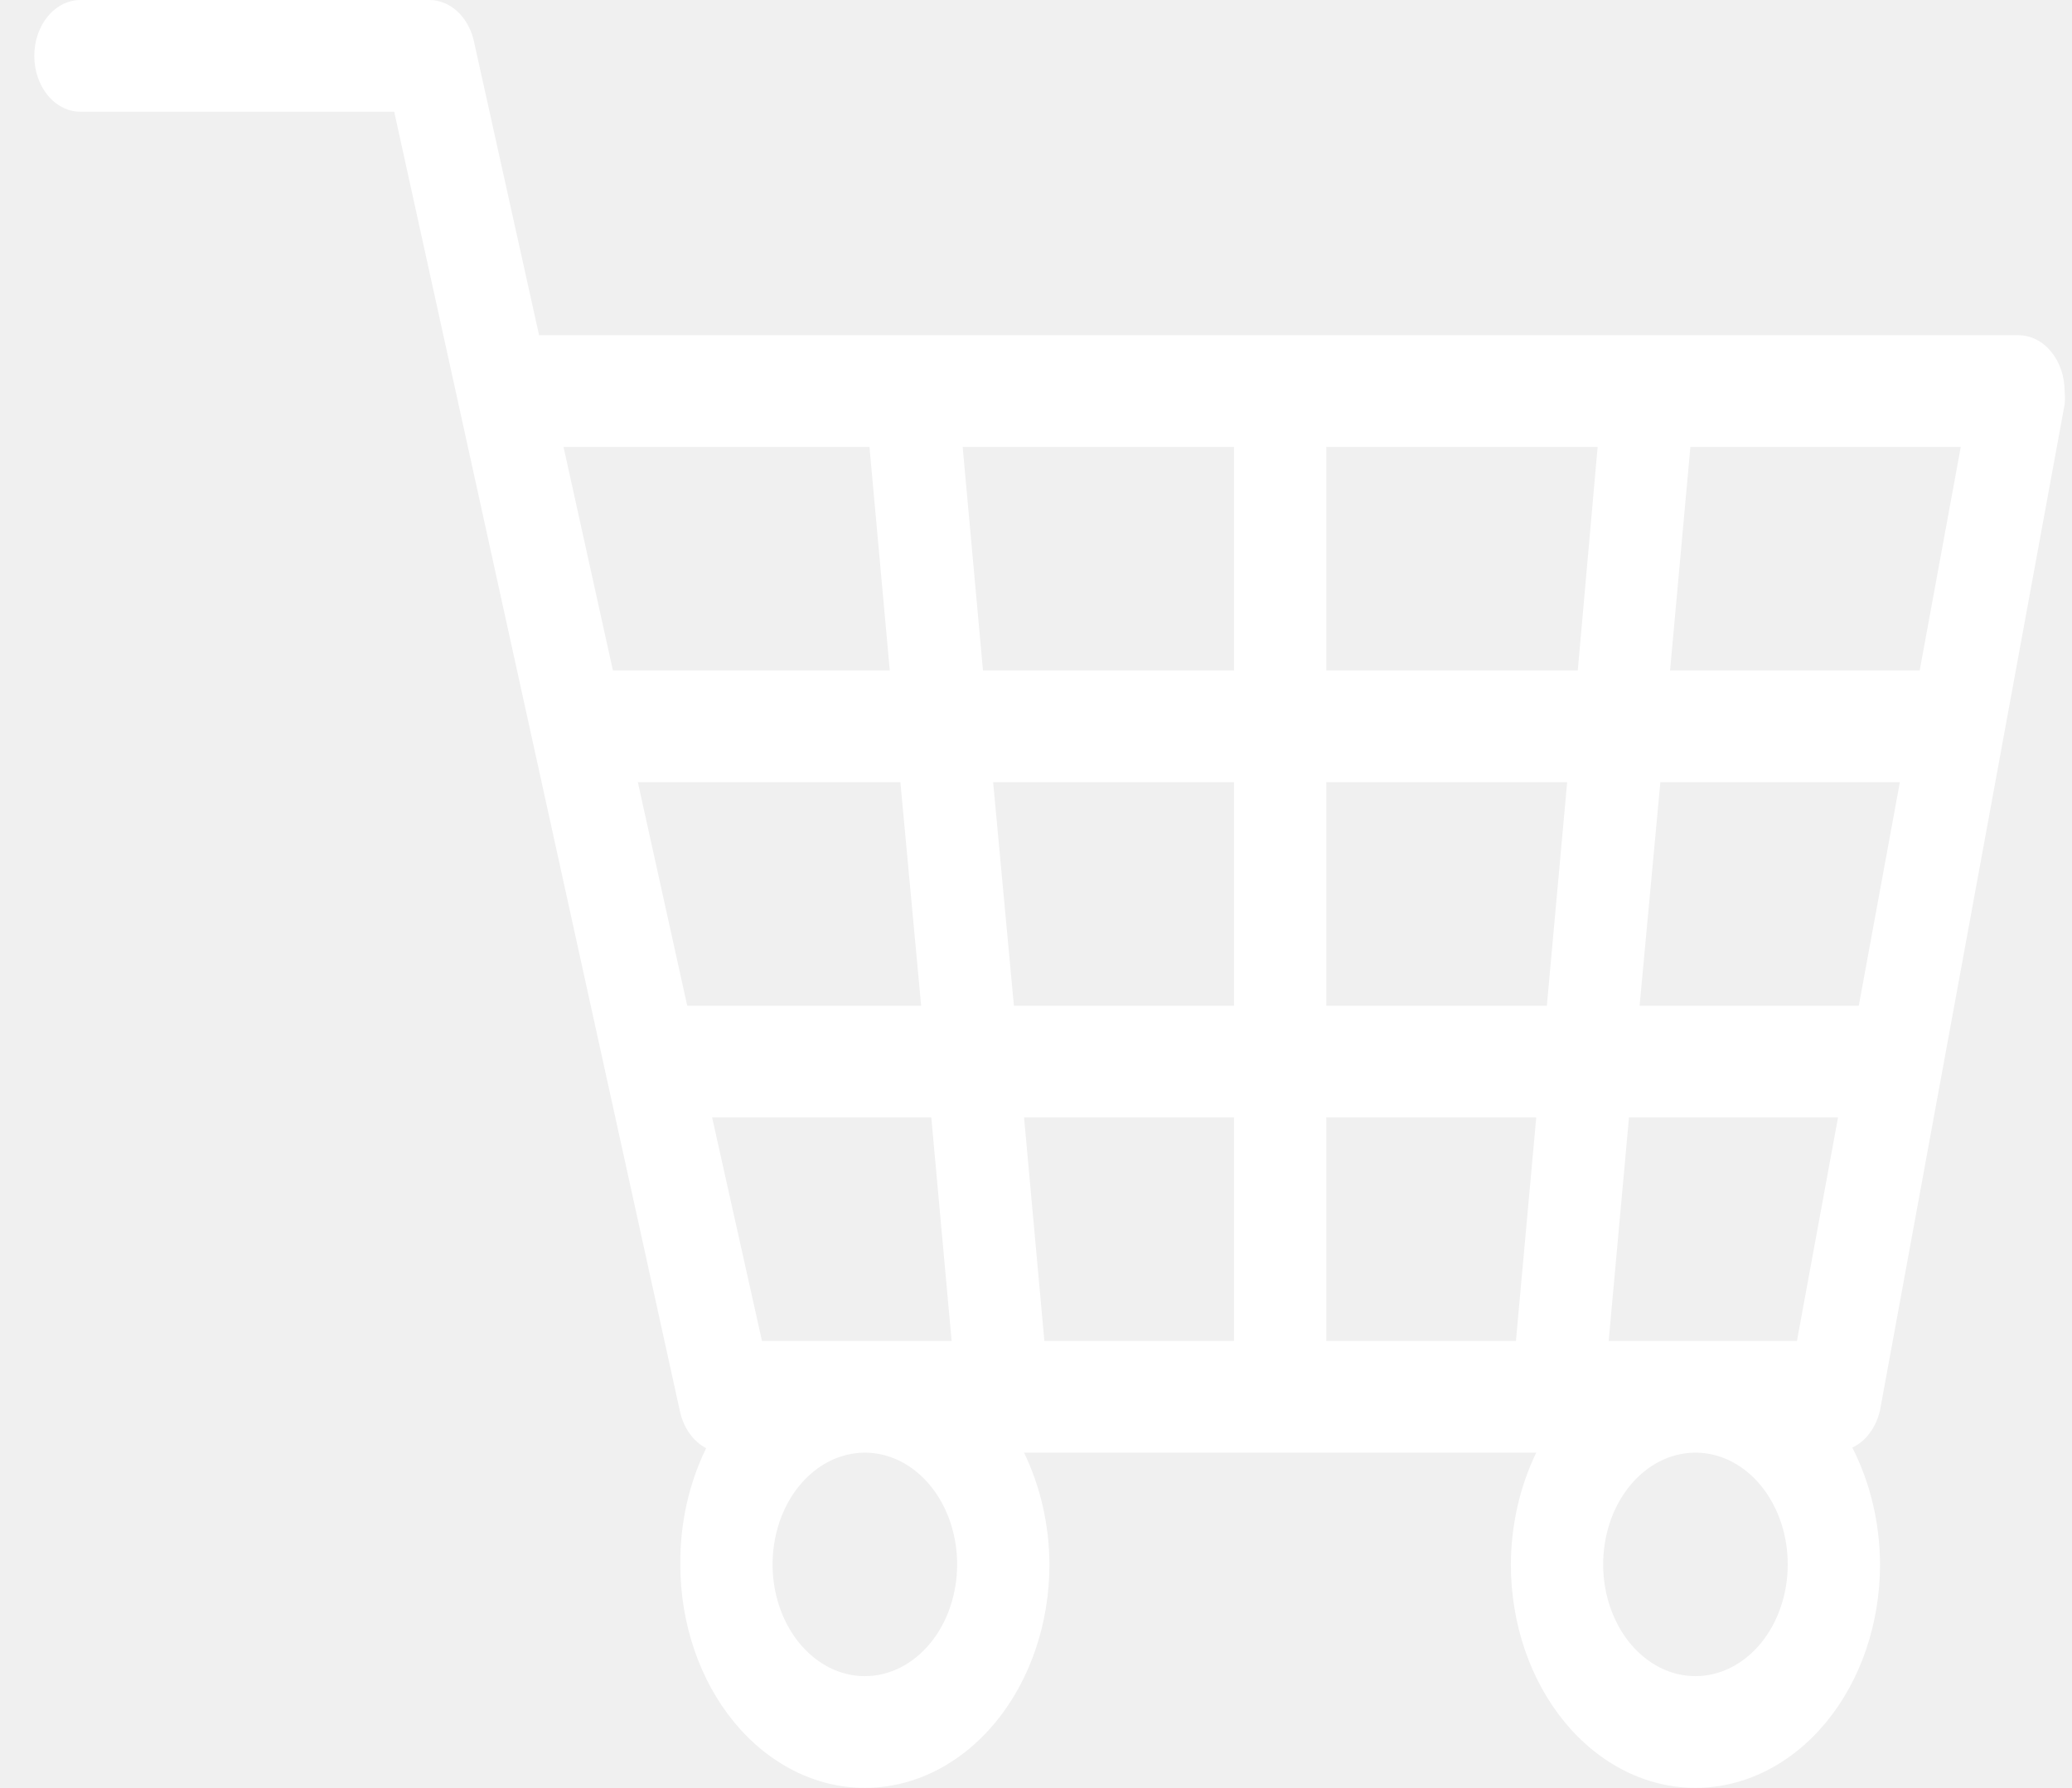
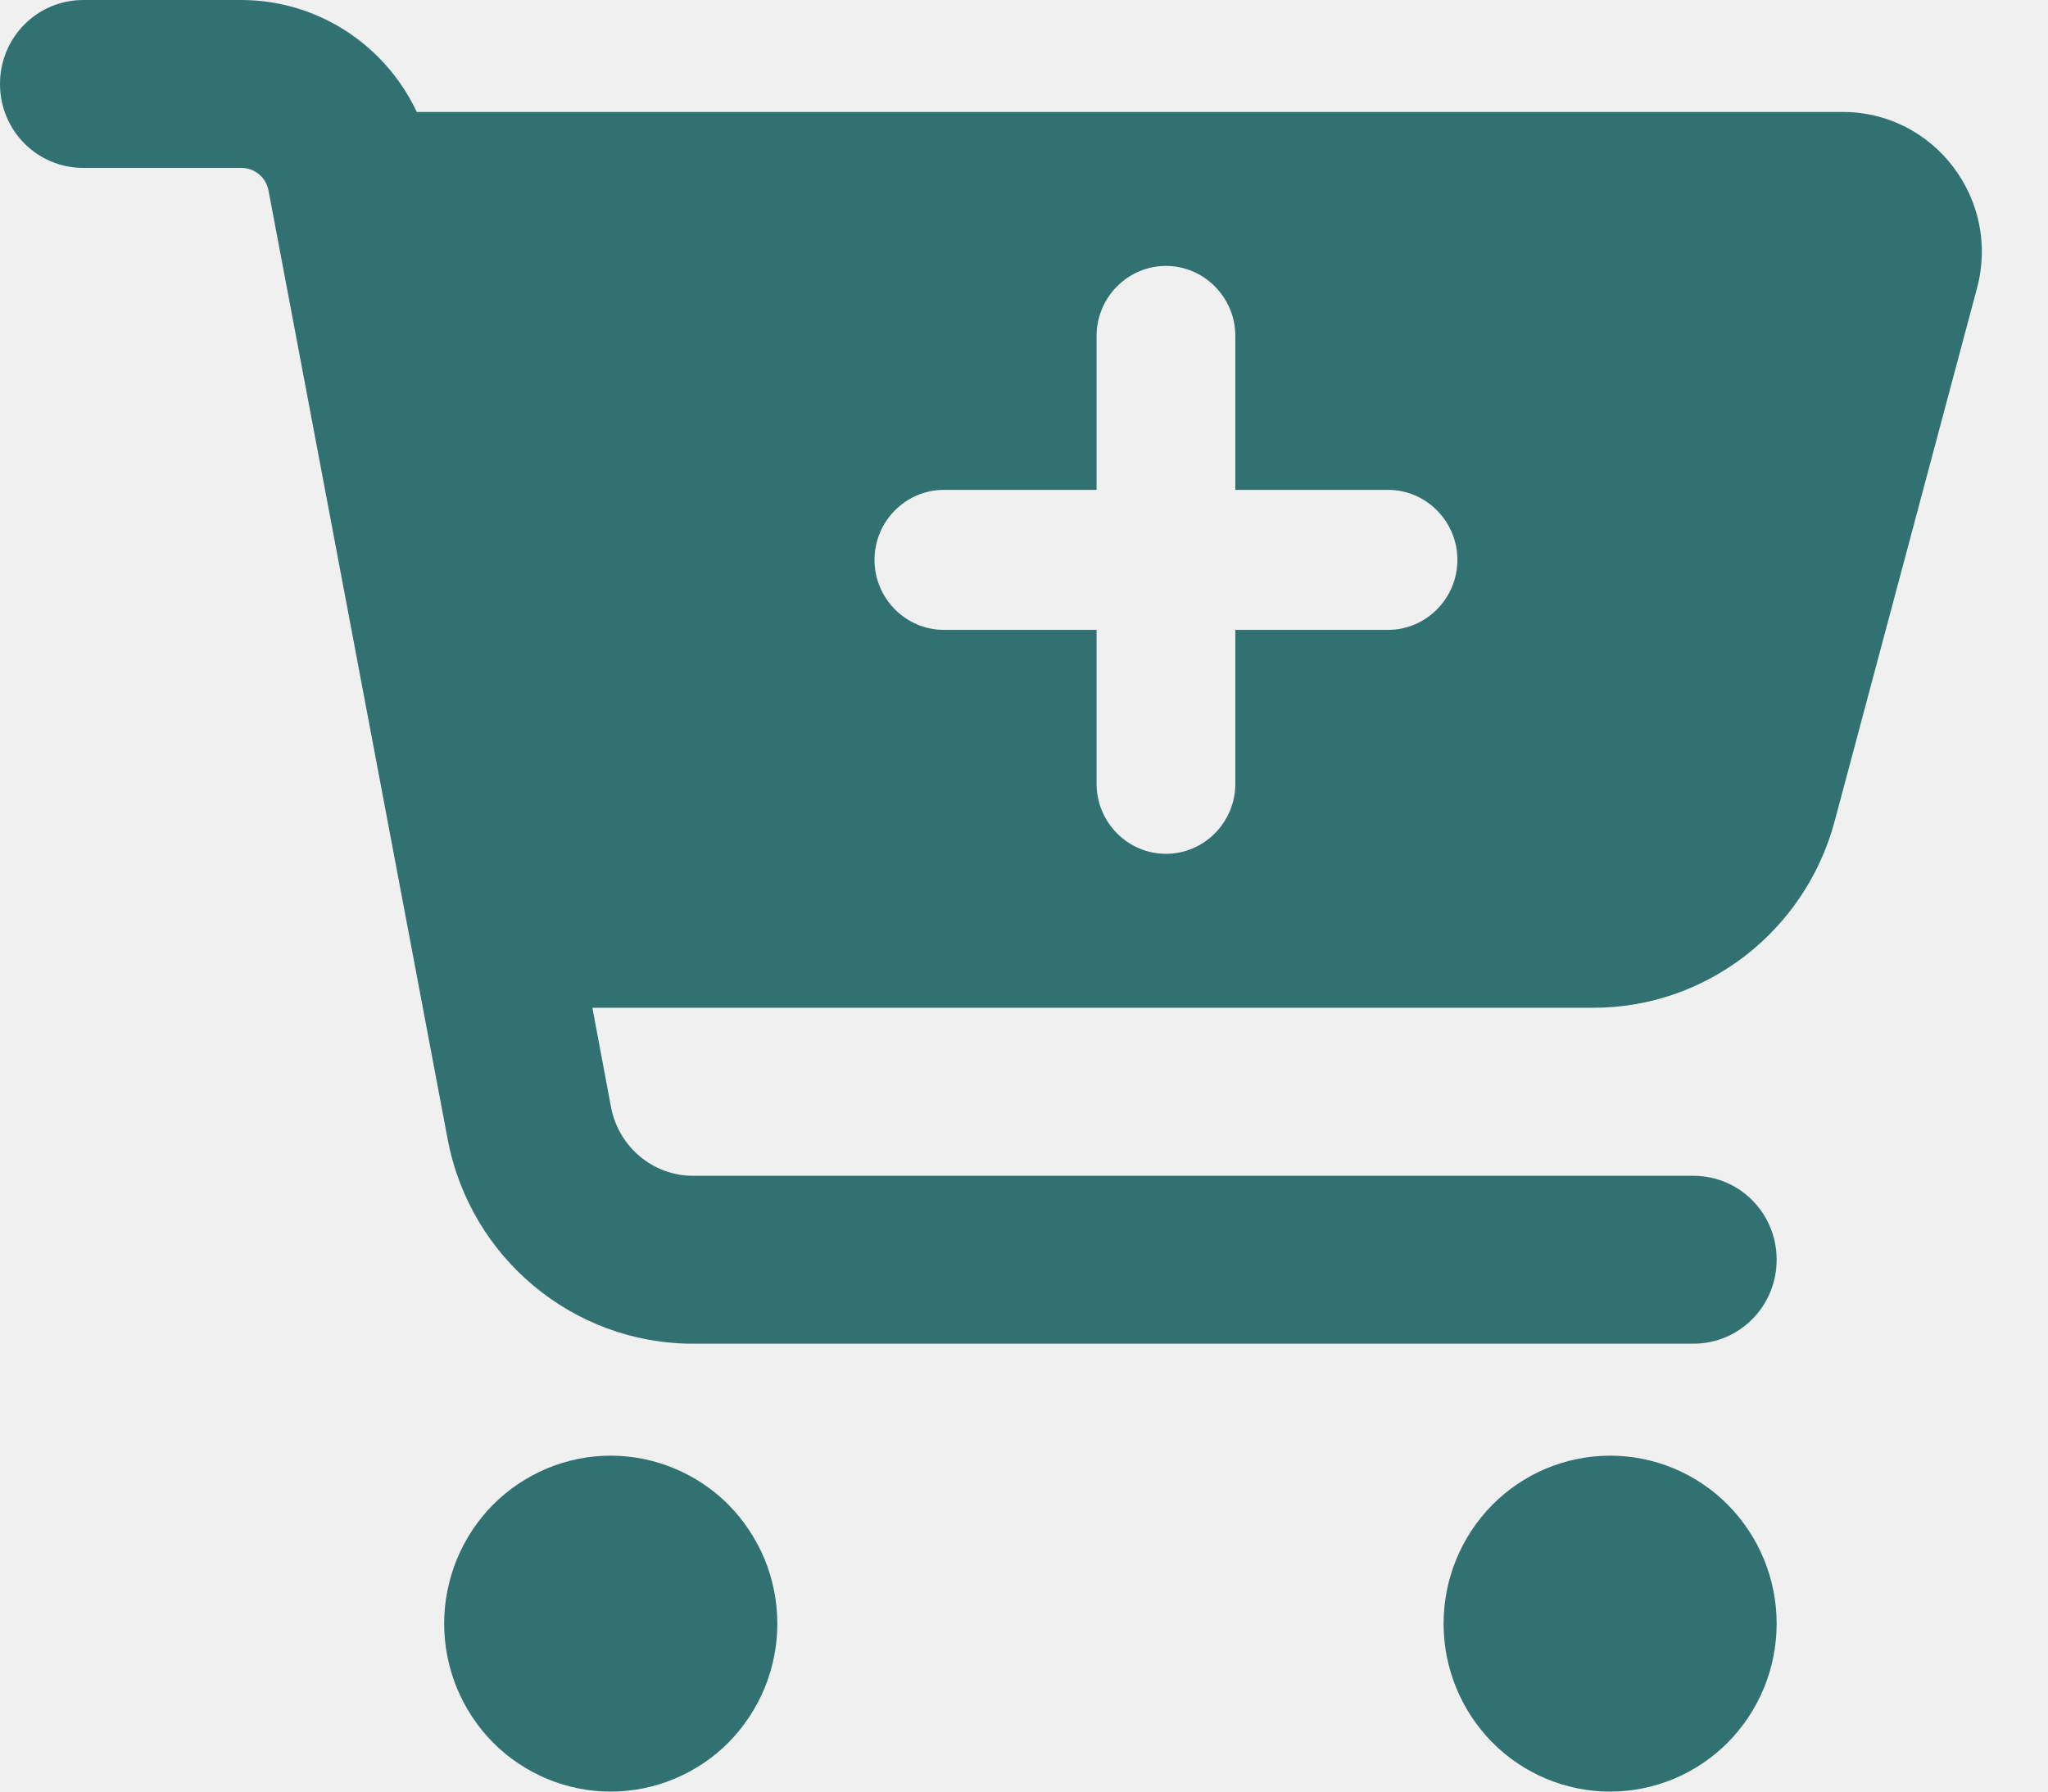
- <svg xmlns="http://www.w3.org/2000/svg" width="51" height="44" viewBox="0 0 51 44" fill="none">
-   <path d="M46.275 34.705L50.818 9.955C50.829 9.845 50.829 9.735 50.818 9.625C50.818 9.26 50.698 8.911 50.485 8.653C50.272 8.395 49.983 8.25 49.682 8.25H13.269L11.656 0.976C11.585 0.693 11.441 0.445 11.245 0.269C11.048 0.094 10.81 -0.001 10.566 6.07642e-06H1.98C1.678 6.07642e-06 1.389 0.145 1.176 0.403C0.963 0.661 0.844 1.01 0.844 1.375C0.844 1.74 0.963 2.089 1.176 2.347C1.389 2.605 1.678 2.75 1.98 2.75H9.703L16.745 34.774C16.792 34.965 16.874 35.142 16.983 35.292C17.093 35.442 17.229 35.56 17.381 35.64C16.957 36.505 16.737 37.494 16.745 38.5C16.745 39.959 17.223 41.358 18.075 42.389C18.927 43.42 20.083 44 21.288 44C22.493 44 23.648 43.42 24.5 42.389C25.352 41.358 25.831 39.959 25.831 38.5C25.826 37.533 25.61 36.584 25.206 35.75H37.813C37.409 36.584 37.193 37.533 37.188 38.5C37.188 39.959 37.667 41.358 38.519 42.389C39.371 43.42 40.527 44 41.732 44C42.937 44 44.092 43.42 44.944 42.389C45.796 41.358 46.275 39.959 46.275 38.5C46.271 37.484 46.035 36.49 45.593 35.626C45.758 35.548 45.906 35.424 46.024 35.264C46.143 35.104 46.228 34.912 46.275 34.705ZM41.607 11H48.262L47.251 16.5H41.107L41.607 11ZM13.871 11H21.401L21.901 16.5H15.086L13.871 11ZM16.915 24.75L15.7 19.25H22.162L22.673 24.75H16.915ZM17.528 27.5H22.923L23.423 33H18.755L17.528 27.5ZM21.288 41.25C20.838 41.25 20.399 41.089 20.026 40.786C19.652 40.484 19.361 40.055 19.189 39.552C19.017 39.05 18.972 38.497 19.06 37.964C19.147 37.43 19.364 36.94 19.681 36.556C19.999 36.171 20.404 35.909 20.845 35.803C21.285 35.697 21.742 35.751 22.157 35.959C22.572 36.167 22.927 36.52 23.176 36.972C23.426 37.424 23.559 37.956 23.559 38.5C23.559 39.229 23.32 39.929 22.894 40.444C22.468 40.96 21.89 41.25 21.288 41.25ZM30.374 33H25.706L25.206 27.5H30.374V33ZM30.374 24.75H24.956L24.445 19.25H30.374V24.75ZM30.374 16.5H24.195L23.695 11H30.374V16.5ZM37.313 33H32.645V27.5H37.813L37.313 33ZM38.074 24.75H32.645V19.25H38.574L38.074 24.75ZM38.835 16.5H32.645V11H39.324L38.835 16.5ZM41.732 41.25C41.282 41.25 40.843 41.089 40.469 40.786C40.096 40.484 39.805 40.055 39.633 39.552C39.461 39.05 39.416 38.497 39.504 37.964C39.591 37.43 39.808 36.94 40.125 36.556C40.443 36.171 40.848 35.909 41.288 35.803C41.729 35.697 42.186 35.751 42.601 35.959C43.016 36.167 43.371 36.52 43.62 36.972C43.87 37.424 44.003 37.956 44.003 38.5C44.003 39.229 43.764 39.929 43.338 40.444C42.912 40.96 42.334 41.25 41.732 41.25ZM44.23 33H39.596L40.096 27.5H45.241L44.23 33ZM40.357 24.75L40.868 19.25H46.763L45.752 24.75H40.357Z" fill="white" />
+ <svg xmlns="http://www.w3.org/2000/svg" width="16" height="14" viewBox="0 0 16 14" fill="none">
+   <path d="M0 0.656C0 0.293 0.29 0 0.651 0H1.884C2.481 0 3.009 0.35 3.256 0.875H14.398C15.111 0.875 15.632 1.559 15.445 2.253L14.333 6.418C14.103 7.276 13.33 7.875 12.449 7.875H4.628L4.774 8.654C4.834 8.963 5.102 9.188 5.414 9.188H13.23C13.59 9.188 13.88 9.48 13.88 9.844C13.88 10.207 13.59 10.5 13.23 10.5H5.414C4.476 10.5 3.671 9.827 3.497 8.9L2.098 1.49C2.079 1.386 1.99 1.312 1.884 1.312H0.651C0.29 1.312 0 1.02 0 0.656ZM3.47 12.688C3.47 12.515 3.504 12.345 3.569 12.185C3.635 12.026 3.73 11.881 3.851 11.759C3.972 11.637 4.116 11.541 4.273 11.475C4.431 11.409 4.6 11.375 4.771 11.375C4.942 11.375 5.111 11.409 5.269 11.475C5.427 11.541 5.571 11.637 5.692 11.759C5.812 11.881 5.908 12.026 5.974 12.185C6.039 12.345 6.073 12.515 6.073 12.688C6.073 12.86 6.039 13.03 5.974 13.19C5.908 13.349 5.812 13.494 5.692 13.616C5.571 13.738 5.427 13.834 5.269 13.9C5.111 13.966 4.942 14 4.771 14C4.6 14 4.431 13.966 4.273 13.9C4.116 13.834 3.972 13.738 3.851 13.616C3.73 13.494 3.635 13.349 3.569 13.19C3.504 13.03 3.47 12.86 3.47 12.688ZM12.579 11.375C12.924 11.375 13.255 11.513 13.499 11.759C13.743 12.006 13.88 12.339 13.88 12.688C13.88 13.036 13.743 13.369 13.499 13.616C13.255 13.862 12.924 14 12.579 14C12.234 14 11.903 13.862 11.659 13.616C11.415 13.369 11.278 13.036 11.278 12.688C11.278 12.339 11.415 12.006 11.659 11.759C11.903 11.513 12.234 11.375 12.579 11.375ZM6.832 4.375C6.832 4.676 7.076 4.922 7.374 4.922H8.567V6.125C8.567 6.426 8.811 6.672 9.109 6.672C9.407 6.672 9.651 6.426 9.651 6.125V4.922H10.844C11.142 4.922 11.386 4.676 11.386 4.375C11.386 4.074 11.142 3.828 10.844 3.828H9.651V2.625C9.651 2.324 9.407 2.078 9.109 2.078C8.811 2.078 8.567 2.324 8.567 2.625V3.828H7.374C7.076 3.828 6.832 4.074 6.832 4.375Z" fill="#317172" />
</svg>
